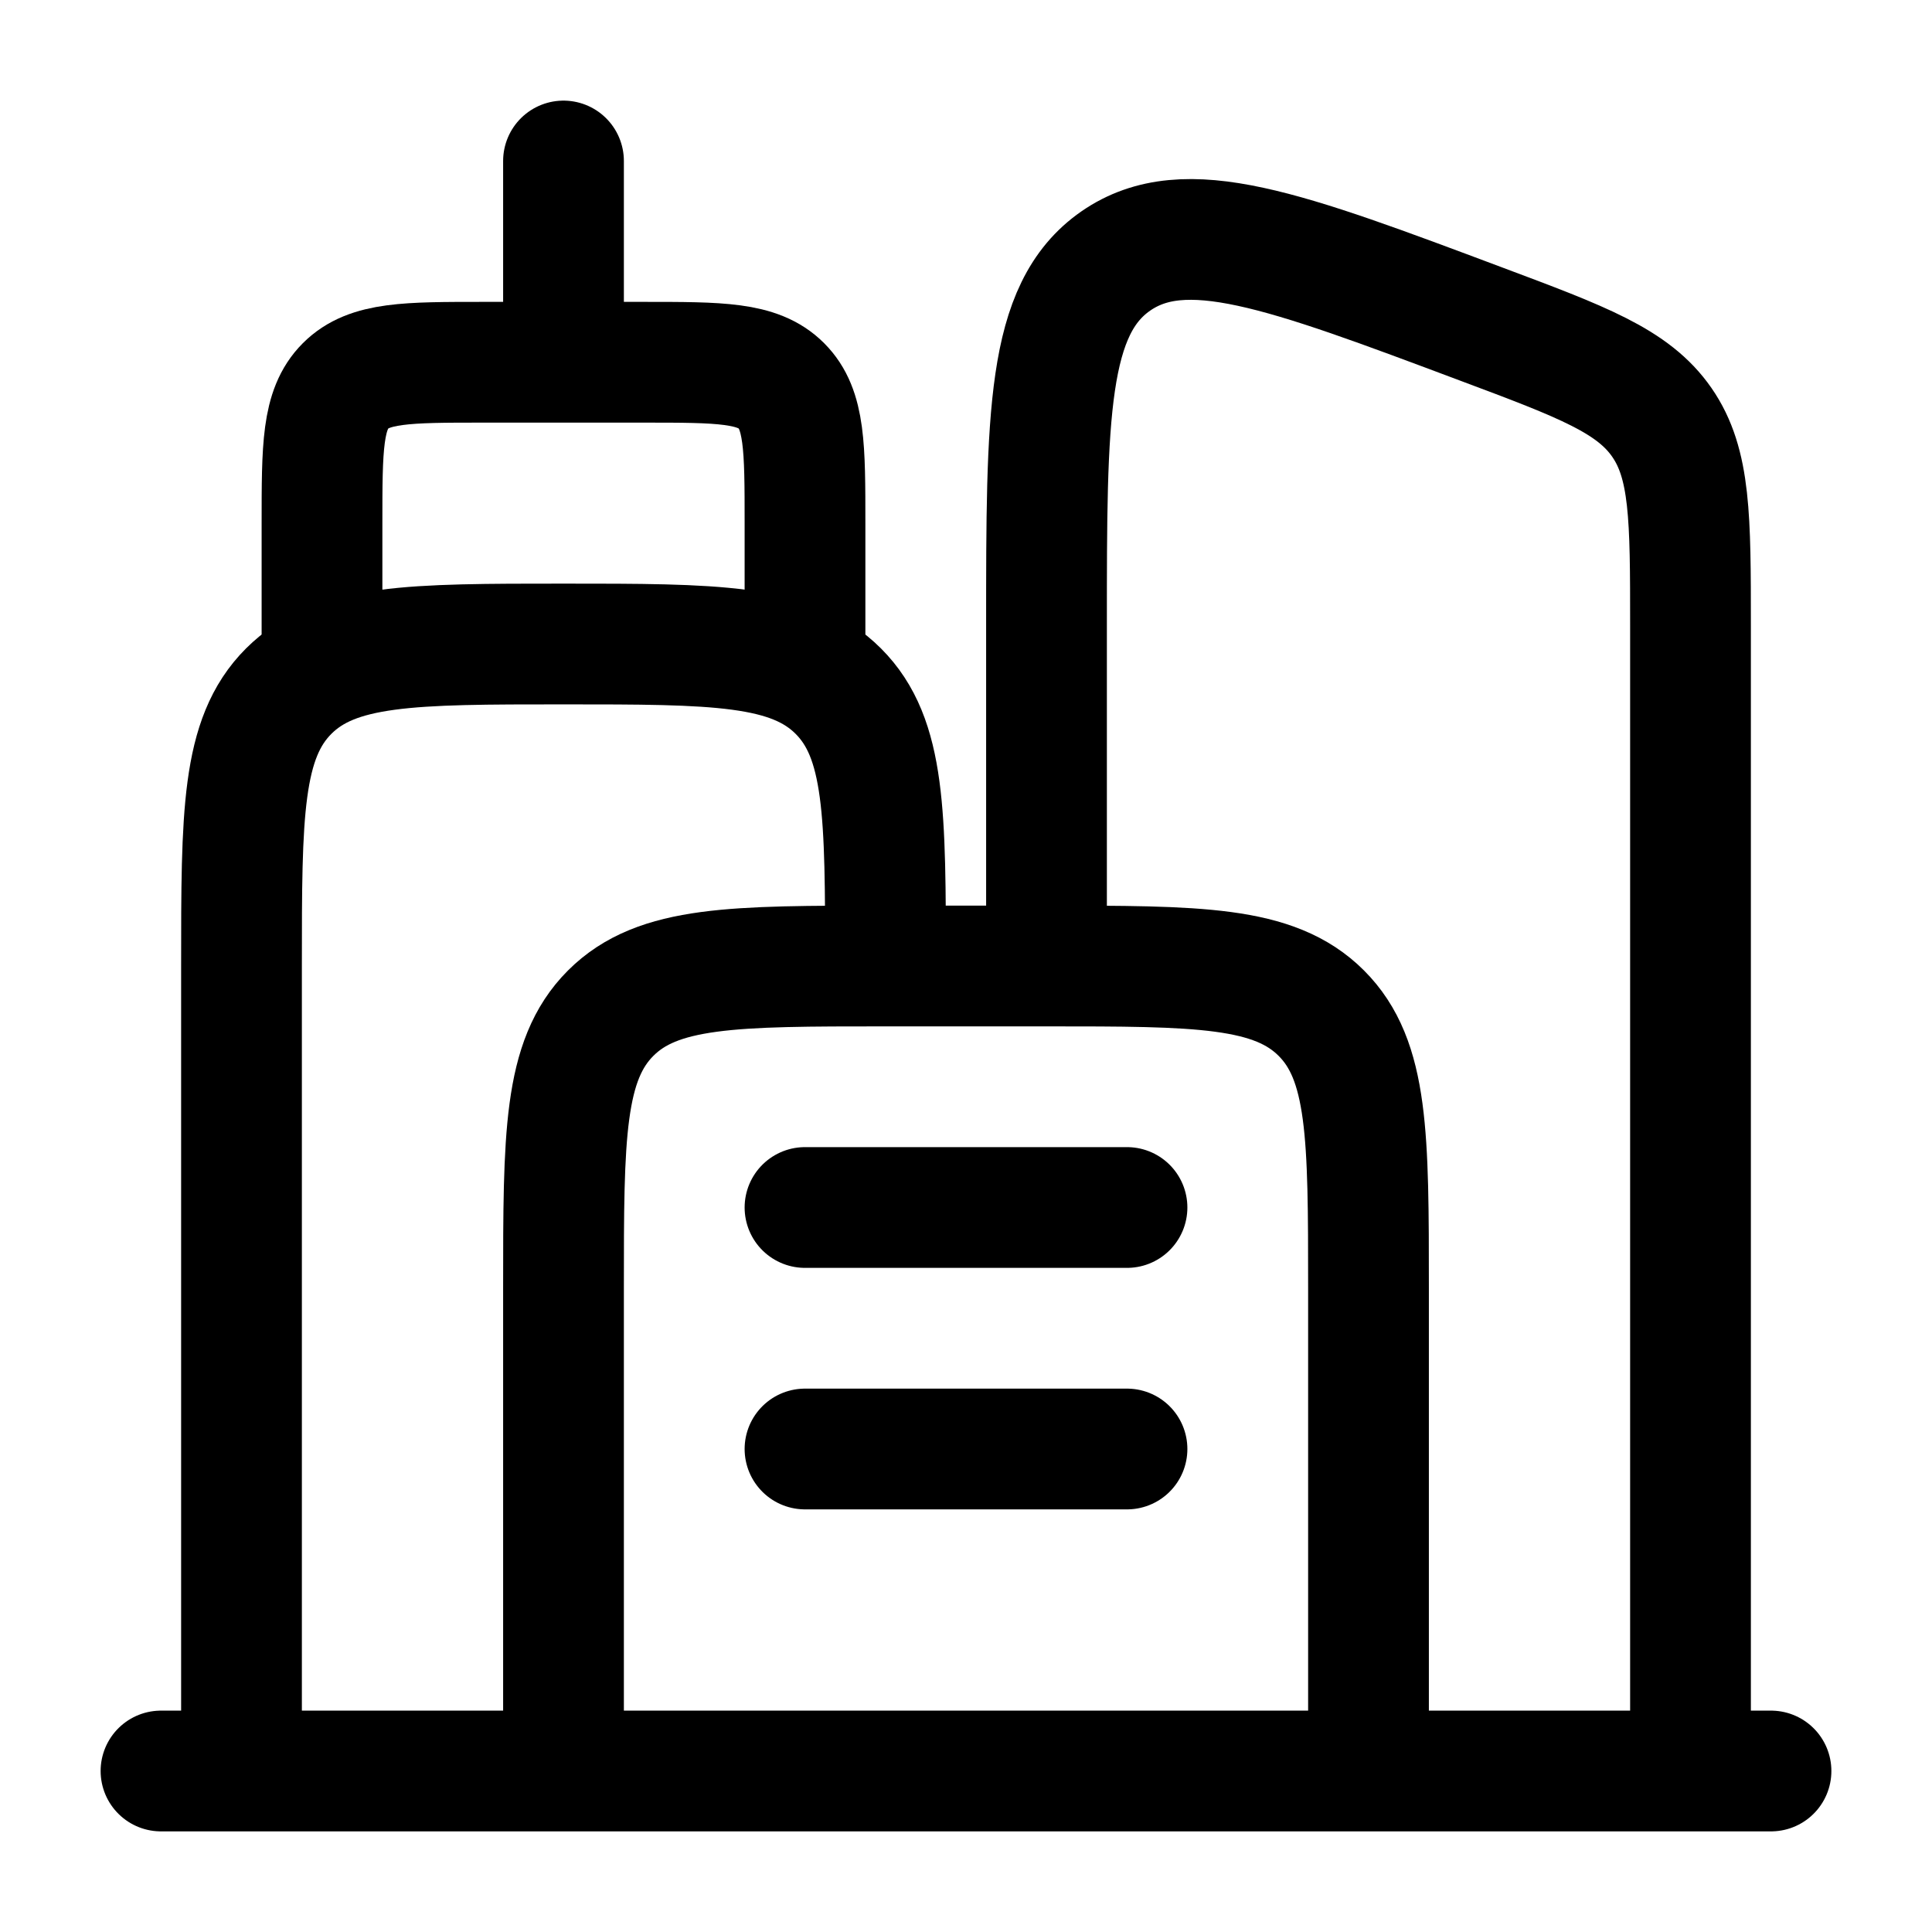
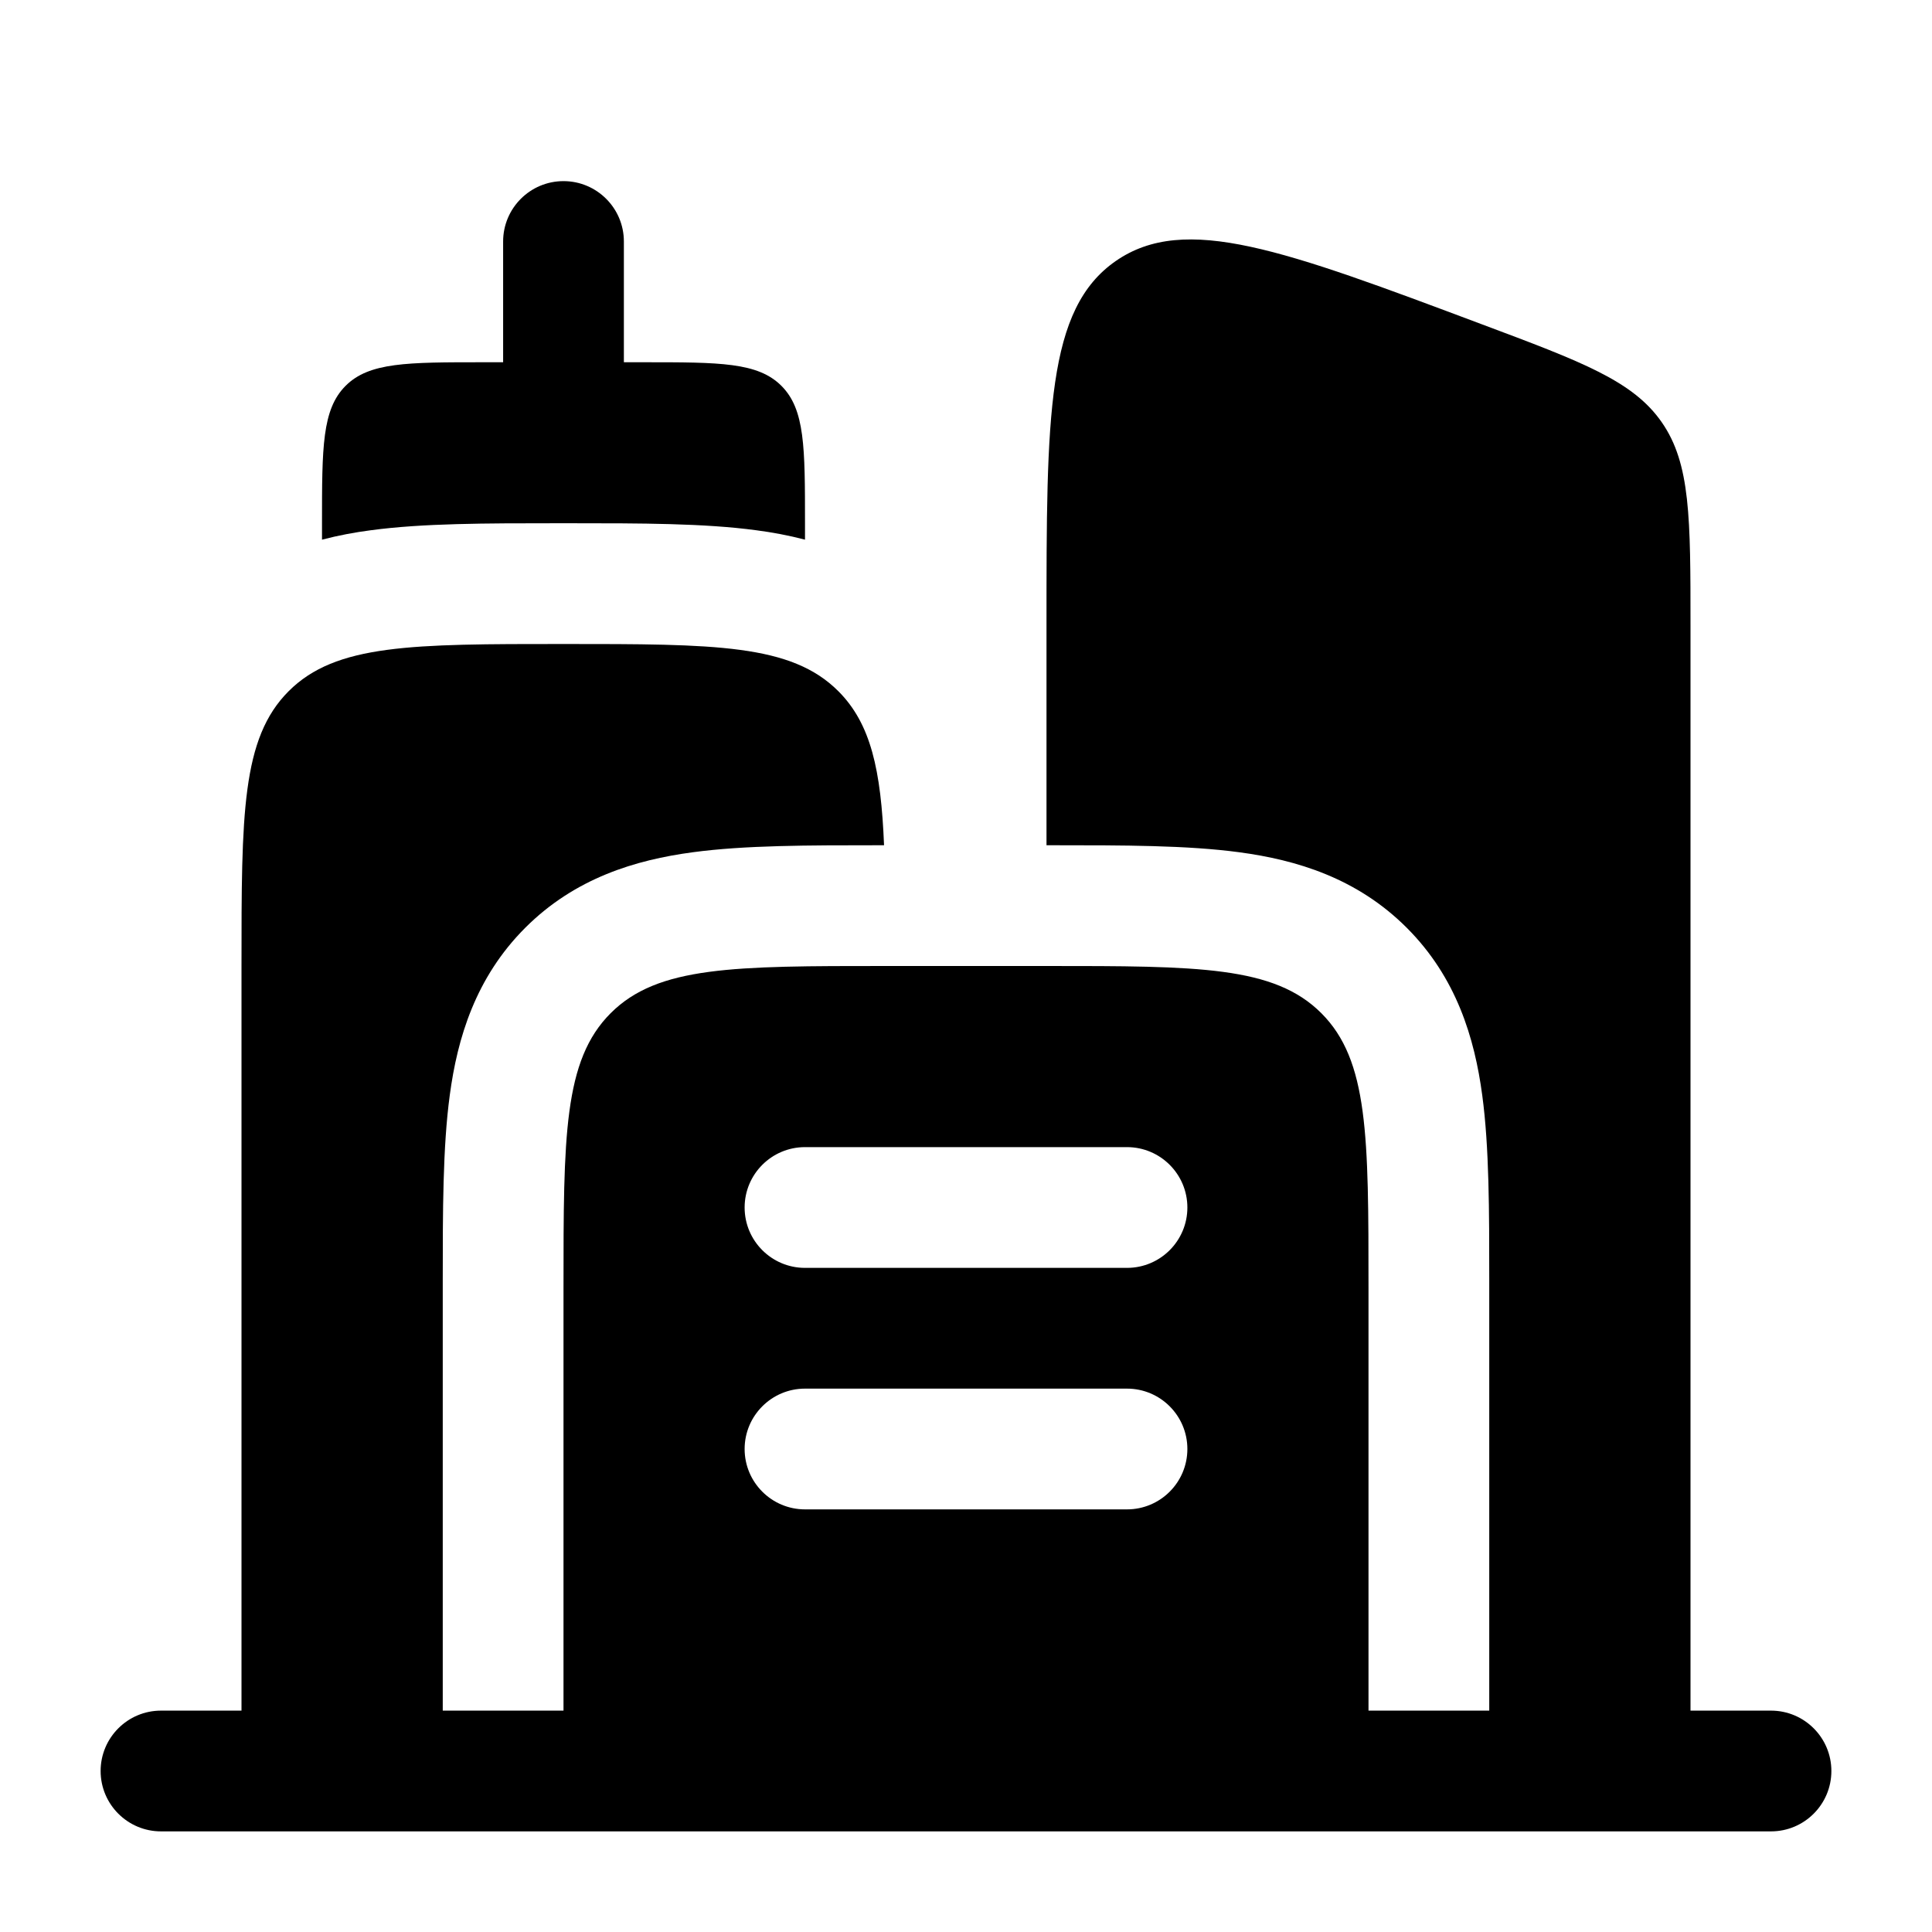
- <svg xmlns="http://www.w3.org/2000/svg" viewBox="0 0 24 24" fill="none">
-   <path d="M3 22V12C3 10.114 3 9.172 3.586 8.586C4.172 8 5.114 8 7 8C8.886 8 9.828 8 10.414 8.586C11 9.172 11 10.114 11 12" stroke="currentColor" stroke-width="1.5" />
-   <path d="M17 22V16C17 14.114 17 13.172 16.414 12.586C15.828 12 14.886 12 13 12H11C9.114 12 8.172 12 7.586 12.586C7 13.172 7 14.114 7 16V22" stroke="currentColor" stroke-width="1.5" />
-   <path d="M21 22V7.772C21 6.431 21 5.761 20.644 5.247C20.288 4.733 19.66 4.497 18.404 4.027C15.949 3.106 14.722 2.646 13.861 3.242C13 3.839 13 5.15 13 7.772V12" stroke="currentColor" stroke-width="1.5" />
-   <path d="M4 8V6.5C4 5.557 4 5.086 4.293 4.793C4.586 4.5 5.057 4.5 6 4.5H8C8.943 4.5 9.414 4.5 9.707 4.793C10 5.086 10 5.557 10 6.5V8" stroke="currentColor" stroke-width="1.5" stroke-linecap="round" />
-   <path d="M7 4V2" stroke="currentColor" stroke-width="1.5" stroke-linecap="round" />
-   <path d="M22 22L2 22" stroke="currentColor" stroke-width="1.5" stroke-linecap="round" />
-   <path d="M10 15H14" stroke="currentColor" stroke-width="1.5" stroke-linecap="round" />
-   <path d="M10 18H14" stroke="currentColor" stroke-width="1.5" stroke-linecap="round" />
+ <svg xmlns="http://www.w3.org/2000/svg" width="800px" height="800px" viewBox="0 0 24 24" fill="none">
+   <path d="M9.707 4.793C9.414 4.5 8.943 4.5 8 4.5H7.75V3C7.75 2.586 7.414 2.25 7 2.25C6.586 2.25 6.25 2.586 6.25 3V4.5H6C5.057 4.5 4.586 4.5 4.293 4.793C4 5.086 4 5.557 4 6.5V6.704C4.202 6.651 4.406 6.613 4.606 6.587C5.251 6.5 6.045 6.5 6.91 6.5H7.09C7.955 6.5 8.749 6.5 9.394 6.587C9.594 6.613 9.798 6.651 10 6.704L10 6.5C10 5.557 10 5.086 9.707 4.793Z" fill="currentColor" />
+   <path fill-rule="evenodd" clip-rule="evenodd" d="M2 21.25C1.586 21.25 1.25 21.586 1.25 22C1.25 22.414 1.586 22.75 2 22.75H22C22.414 22.75 22.75 22.414 22.75 22C22.75 21.586 22.414 21.25 22 21.25H21V7.772C21 6.431 21 5.761 20.644 5.247C20.288 4.733 19.66 4.497 18.404 4.027C15.949 3.106 14.722 2.646 13.861 3.242C13 3.839 13 5.15 13 7.772V10.5L13.089 10.5C13.955 10.5 14.749 10.5 15.394 10.587C16.105 10.682 16.857 10.907 17.475 11.525C18.093 12.143 18.318 12.895 18.413 13.606C18.5 14.251 18.5 15.045 18.5 15.911L18.5 16V21.25H17V16C17 14.114 17 13.172 16.414 12.586C15.828 12 14.886 12 13 12H11C9.114 12 8.172 12 7.586 12.586C7 13.172 7 14.114 7 16V21.25H5.5V16L5.5 15.911C5.5 15.045 5.5 14.251 5.587 13.606C5.682 12.895 5.907 12.143 6.525 11.525C7.143 10.907 7.895 10.682 8.606 10.587C9.251 10.5 10.045 10.5 10.911 10.5L10.982 10.5C10.944 9.564 10.818 8.99 10.414 8.586C9.828 8 8.886 8 7 8C5.114 8 4.172 8 3.586 8.586C3 9.172 3 10.114 3 12V21.25H2ZM9.25 15C9.25 14.586 9.586 14.25 10 14.25H14C14.414 14.25 14.75 14.586 14.75 15C14.75 15.414 14.414 15.75 14 15.75H10C9.586 15.75 9.25 15.414 9.25 15ZM9.25 18C9.25 17.586 9.586 17.25 10 17.25H14C14.414 17.25 14.75 17.586 14.75 18C14.75 18.414 14.414 18.75 14 18.75H10C9.586 18.75 9.25 18.414 9.25 18Z" fill="currentColor" />
</svg>
